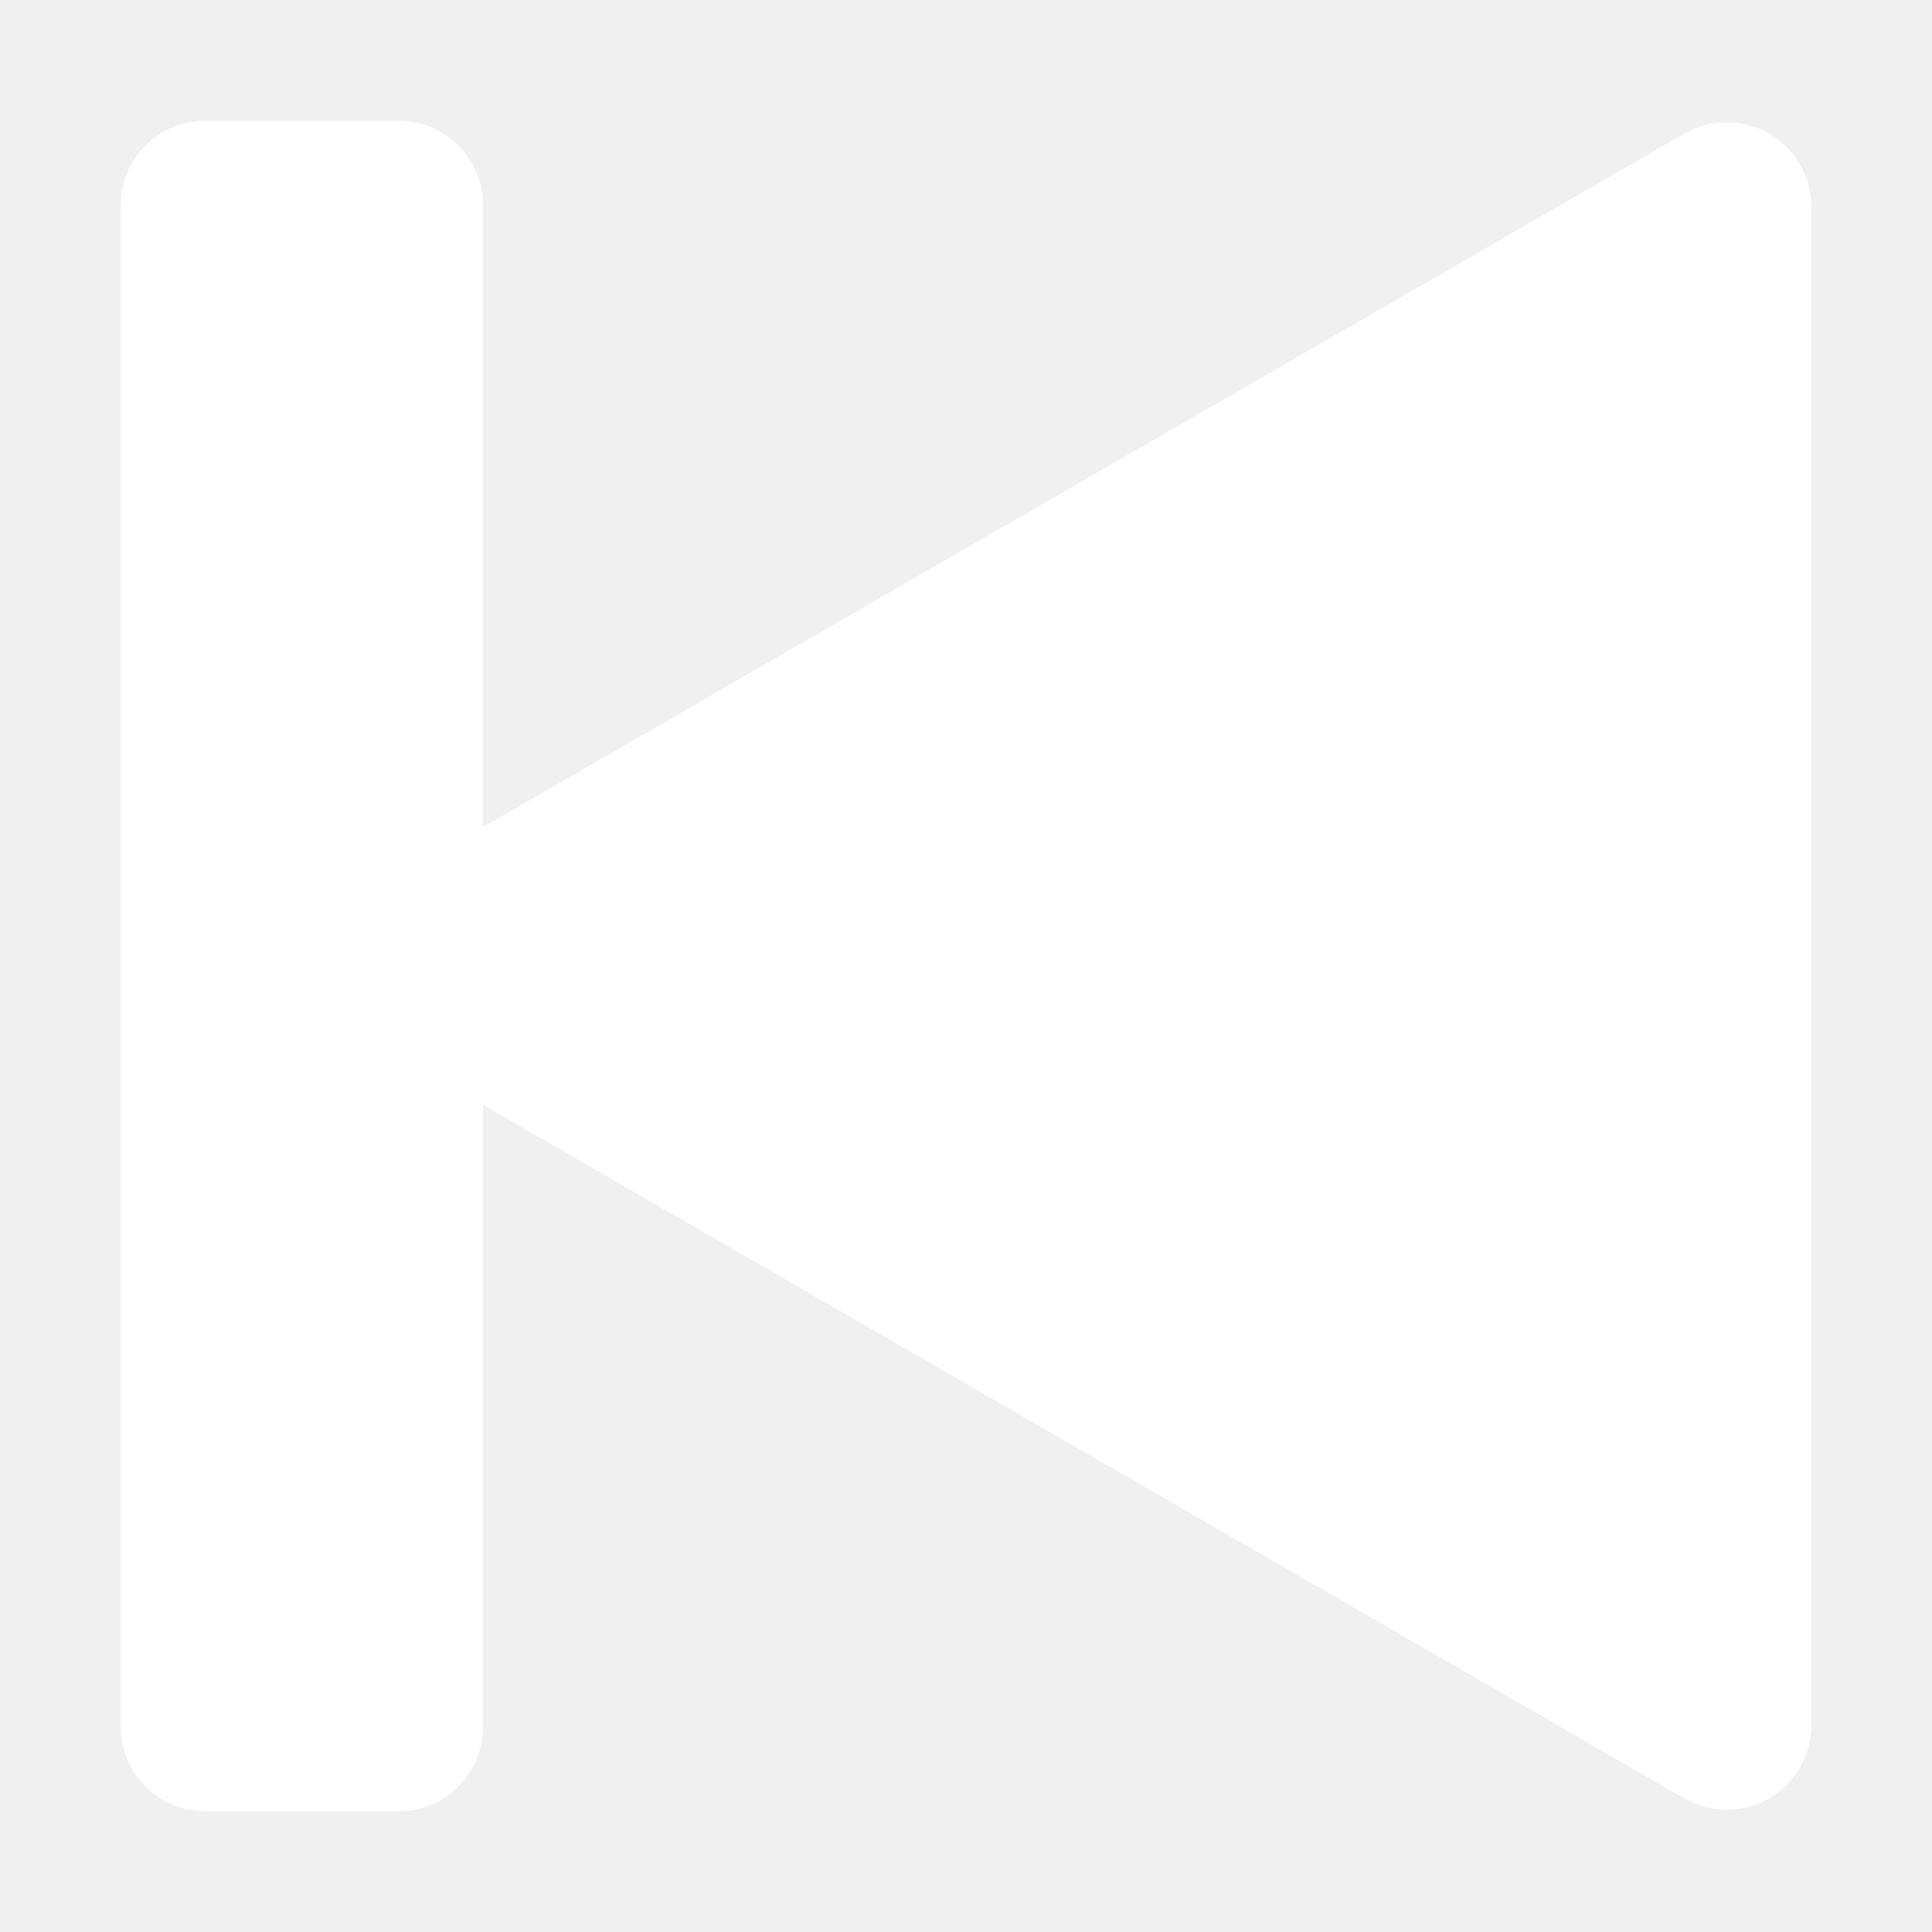
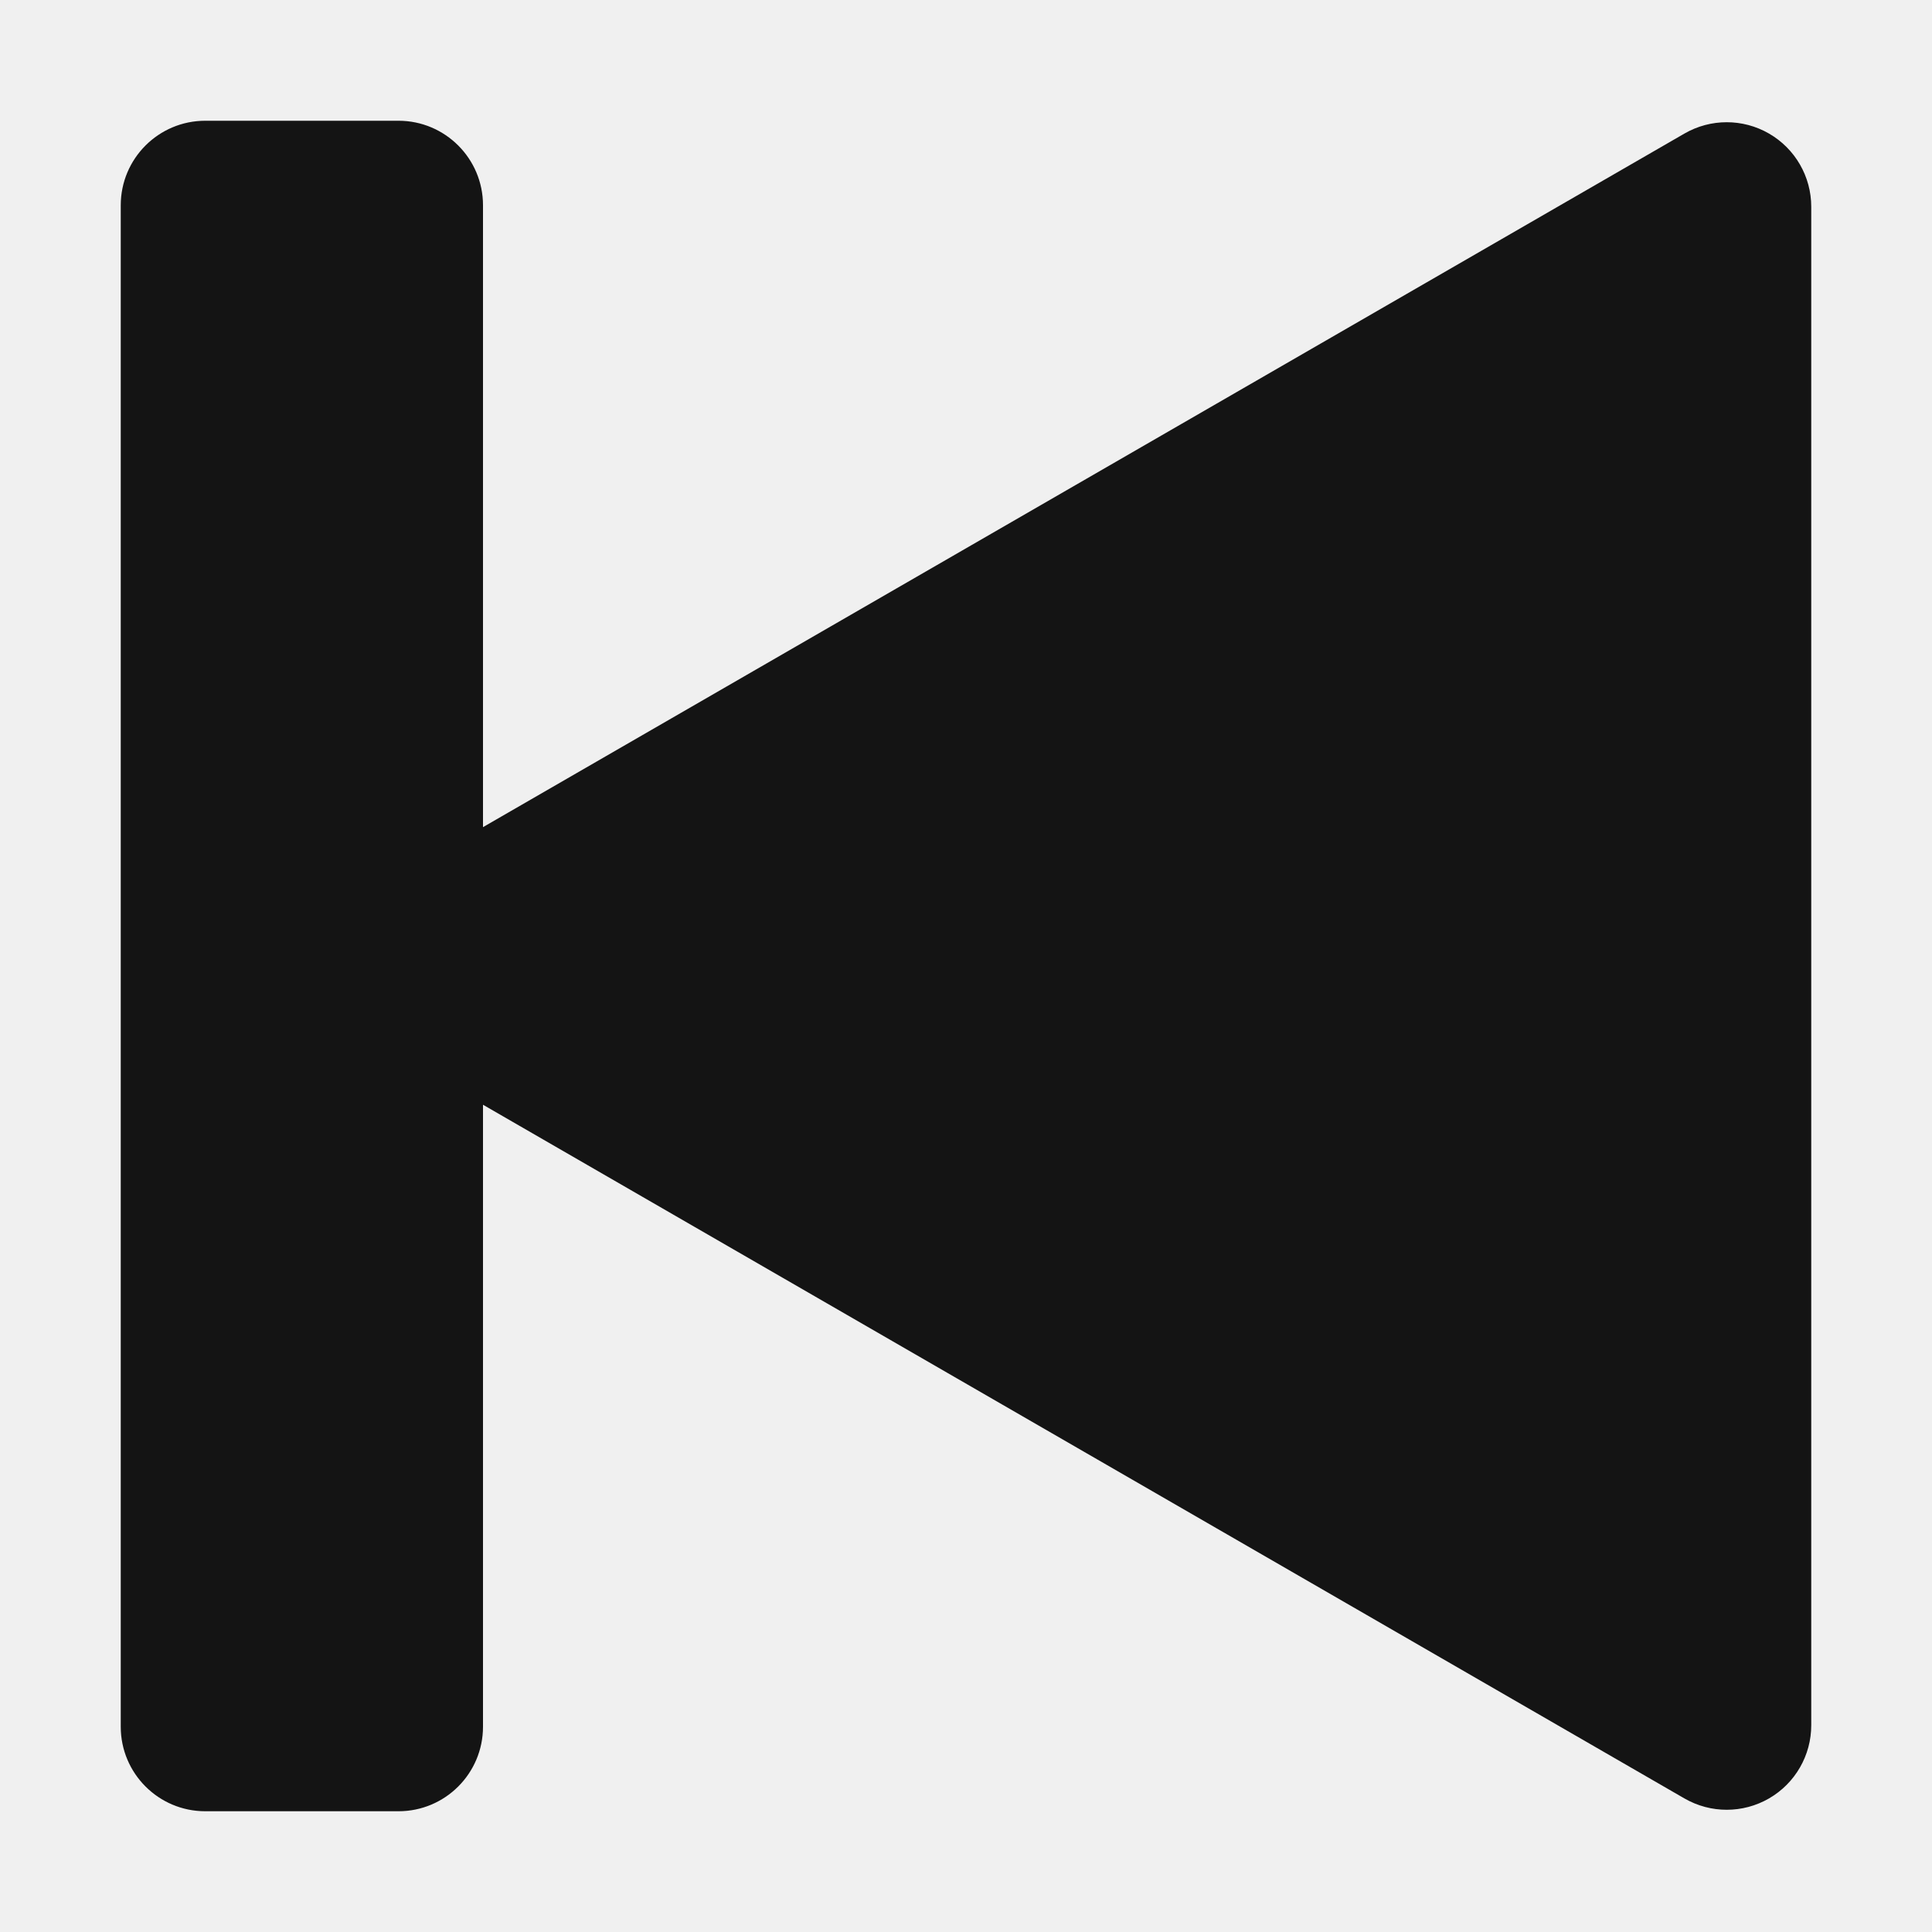
<svg xmlns="http://www.w3.org/2000/svg" version="1.1" role="img" height="16" width="16" viewBox="0 0 16 16">
-   <path fill="#fff" d="M3.3 1a.7.7 0 01.7.7v5.15l9.95-5.744a.7.7 0 011.05.606v12.575a.7.7 0 01-1.05.607L4 9.149V14.3a.7.7 0 01-.7.7H1.7a.7.7 0 01-.7-.7V1.7a.7.7 0 01.7-.7h1.6z" />
+   <path fill="#141414" d="M3.3 1a.7.7 0 01.7.7v5.15l9.95-5.744a.7.7 0 011.05.606v12.575a.7.7 0 01-1.05.607L4 9.149V14.3a.7.7 0 01-.7.7H1.7a.7.7 0 01-.7-.7V1.7a.7.7 0 01.7-.7h1.6z" />
</svg>
